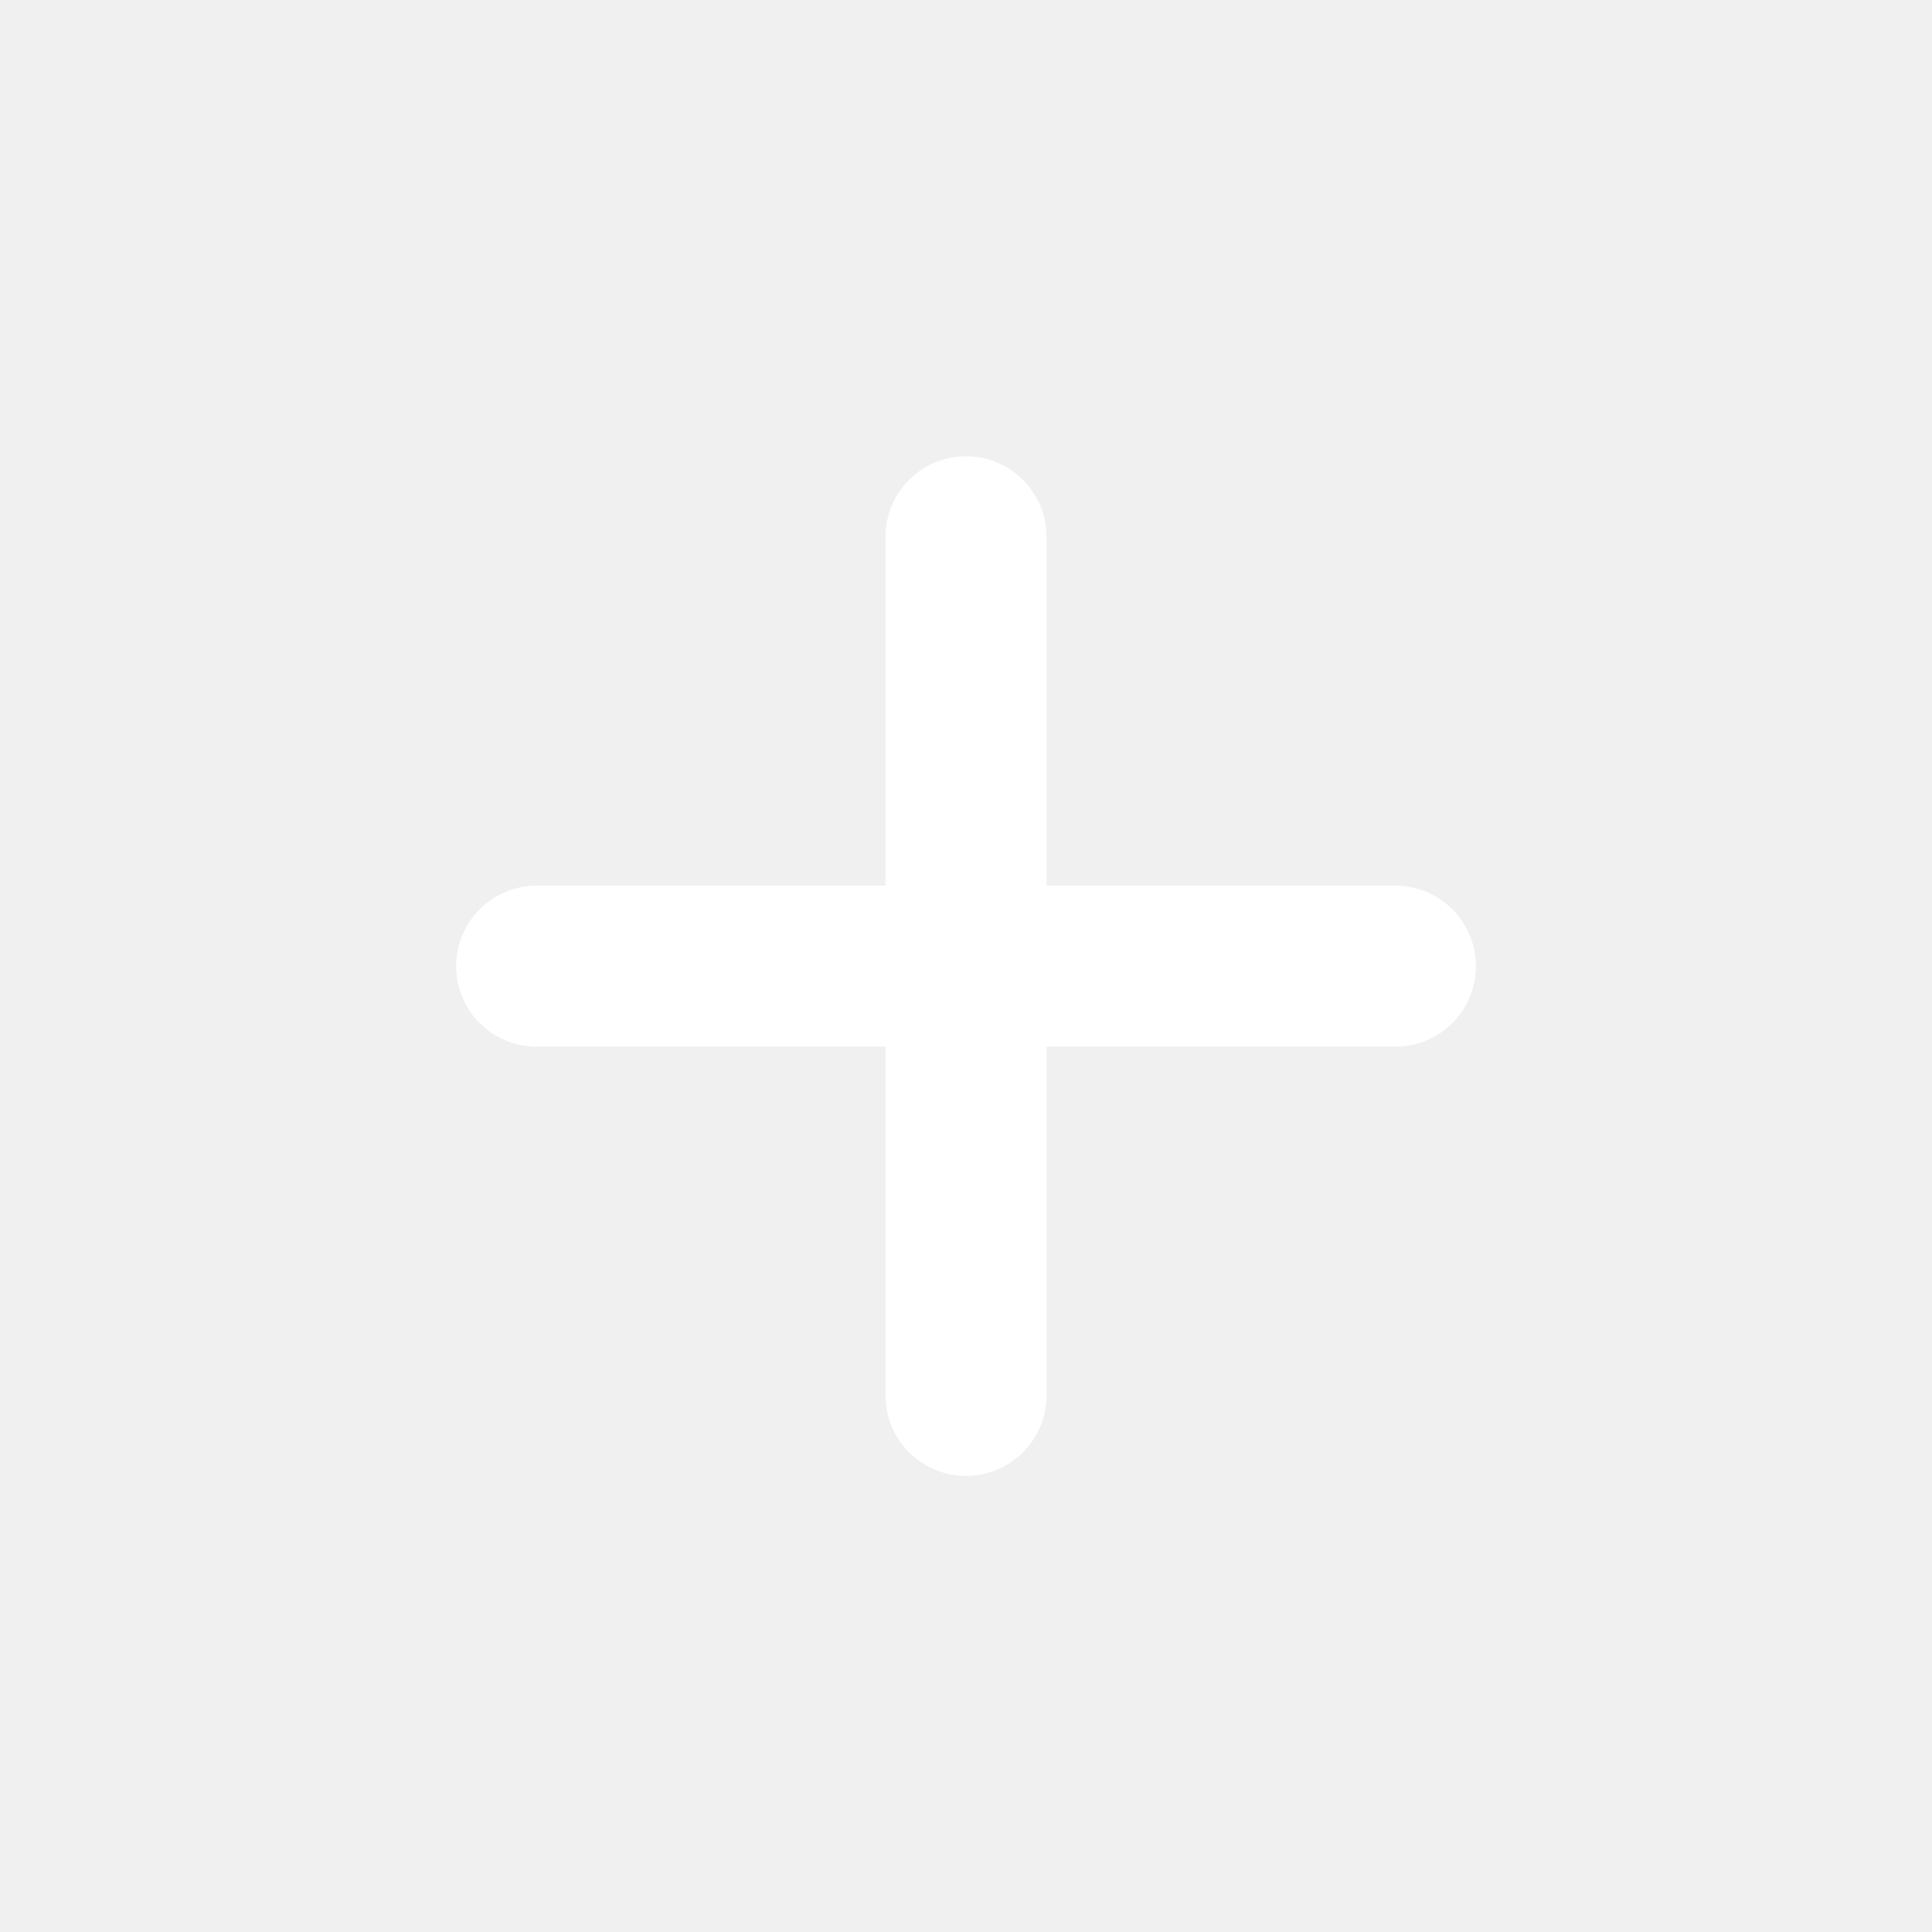
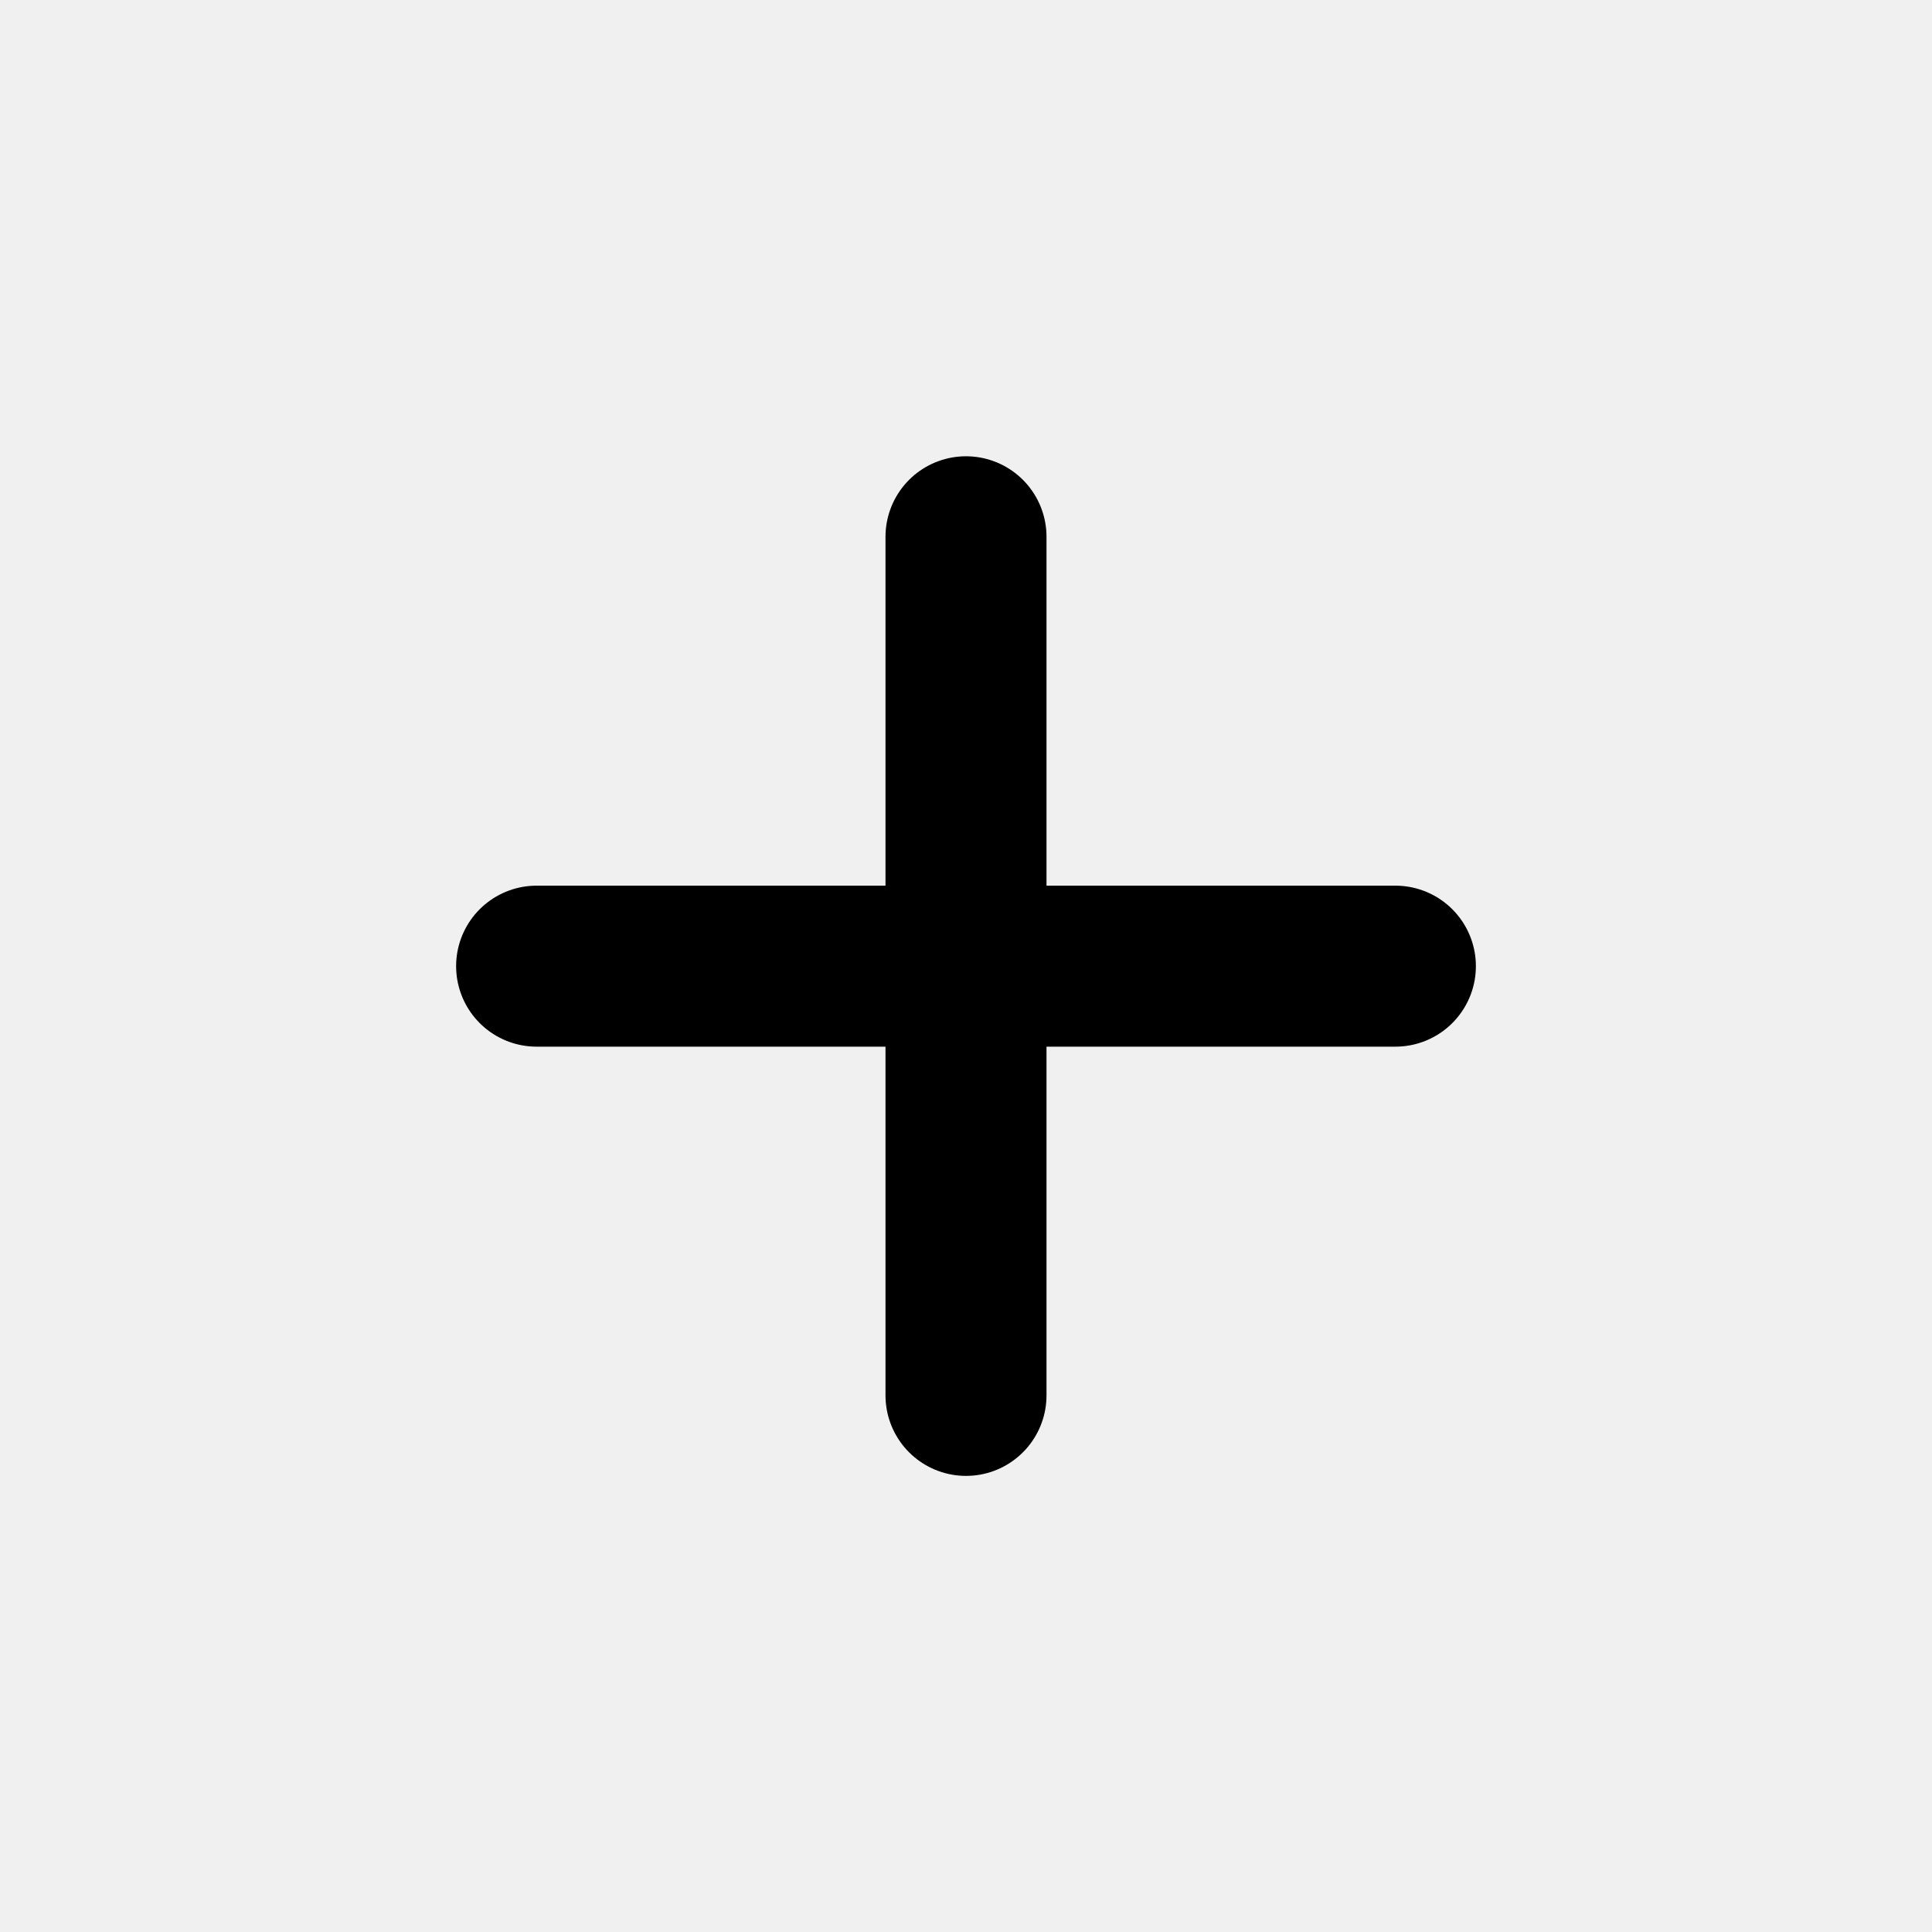
<svg xmlns="http://www.w3.org/2000/svg" width="current" height="current" viewBox="0 0 12 12" fill="none">
-   <path d="M3.333 6.001H6M6 6.001H8.667M6 6.001V8.667M6 6.001V3.334" stroke="white" stroke-linecap="round" stroke-linejoin="round" />
+   <path d="M3.333 6.001H6M6 6.001H8.667M6 6.001V8.667M6 6.001V3.334" stroke="currentColor" stroke-linecap="round" stroke-linejoin="round" />
</svg>
